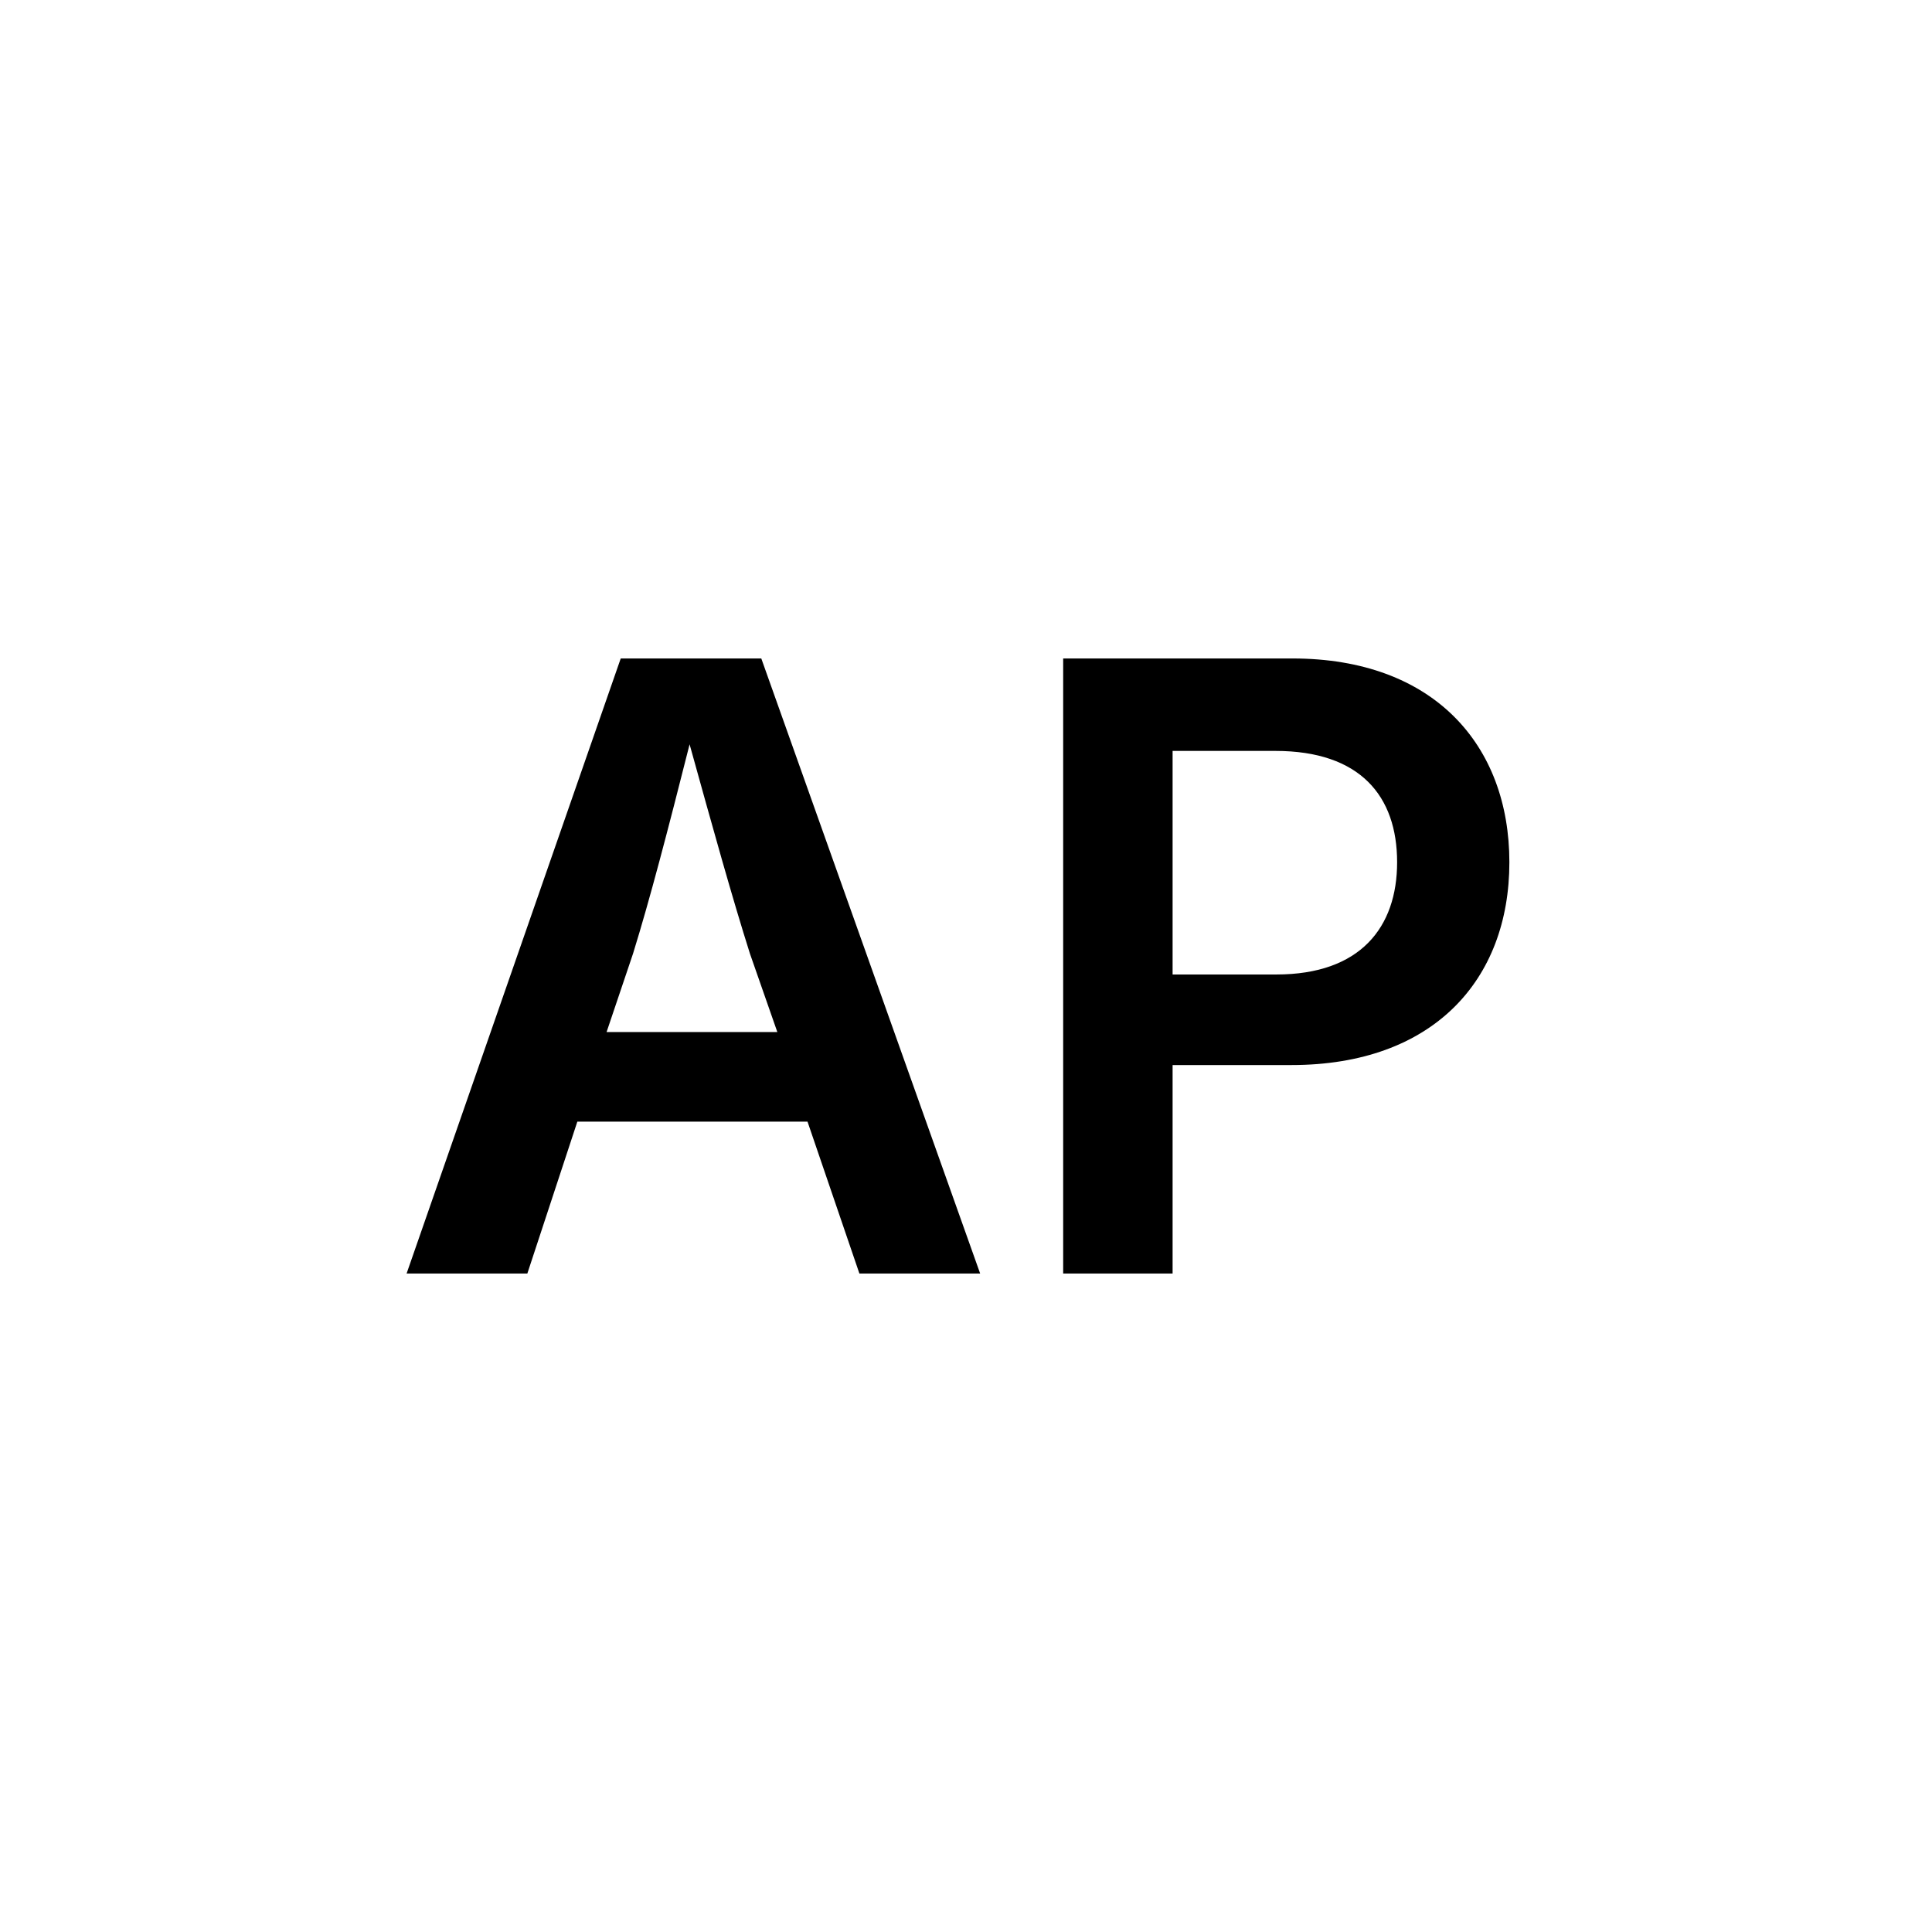
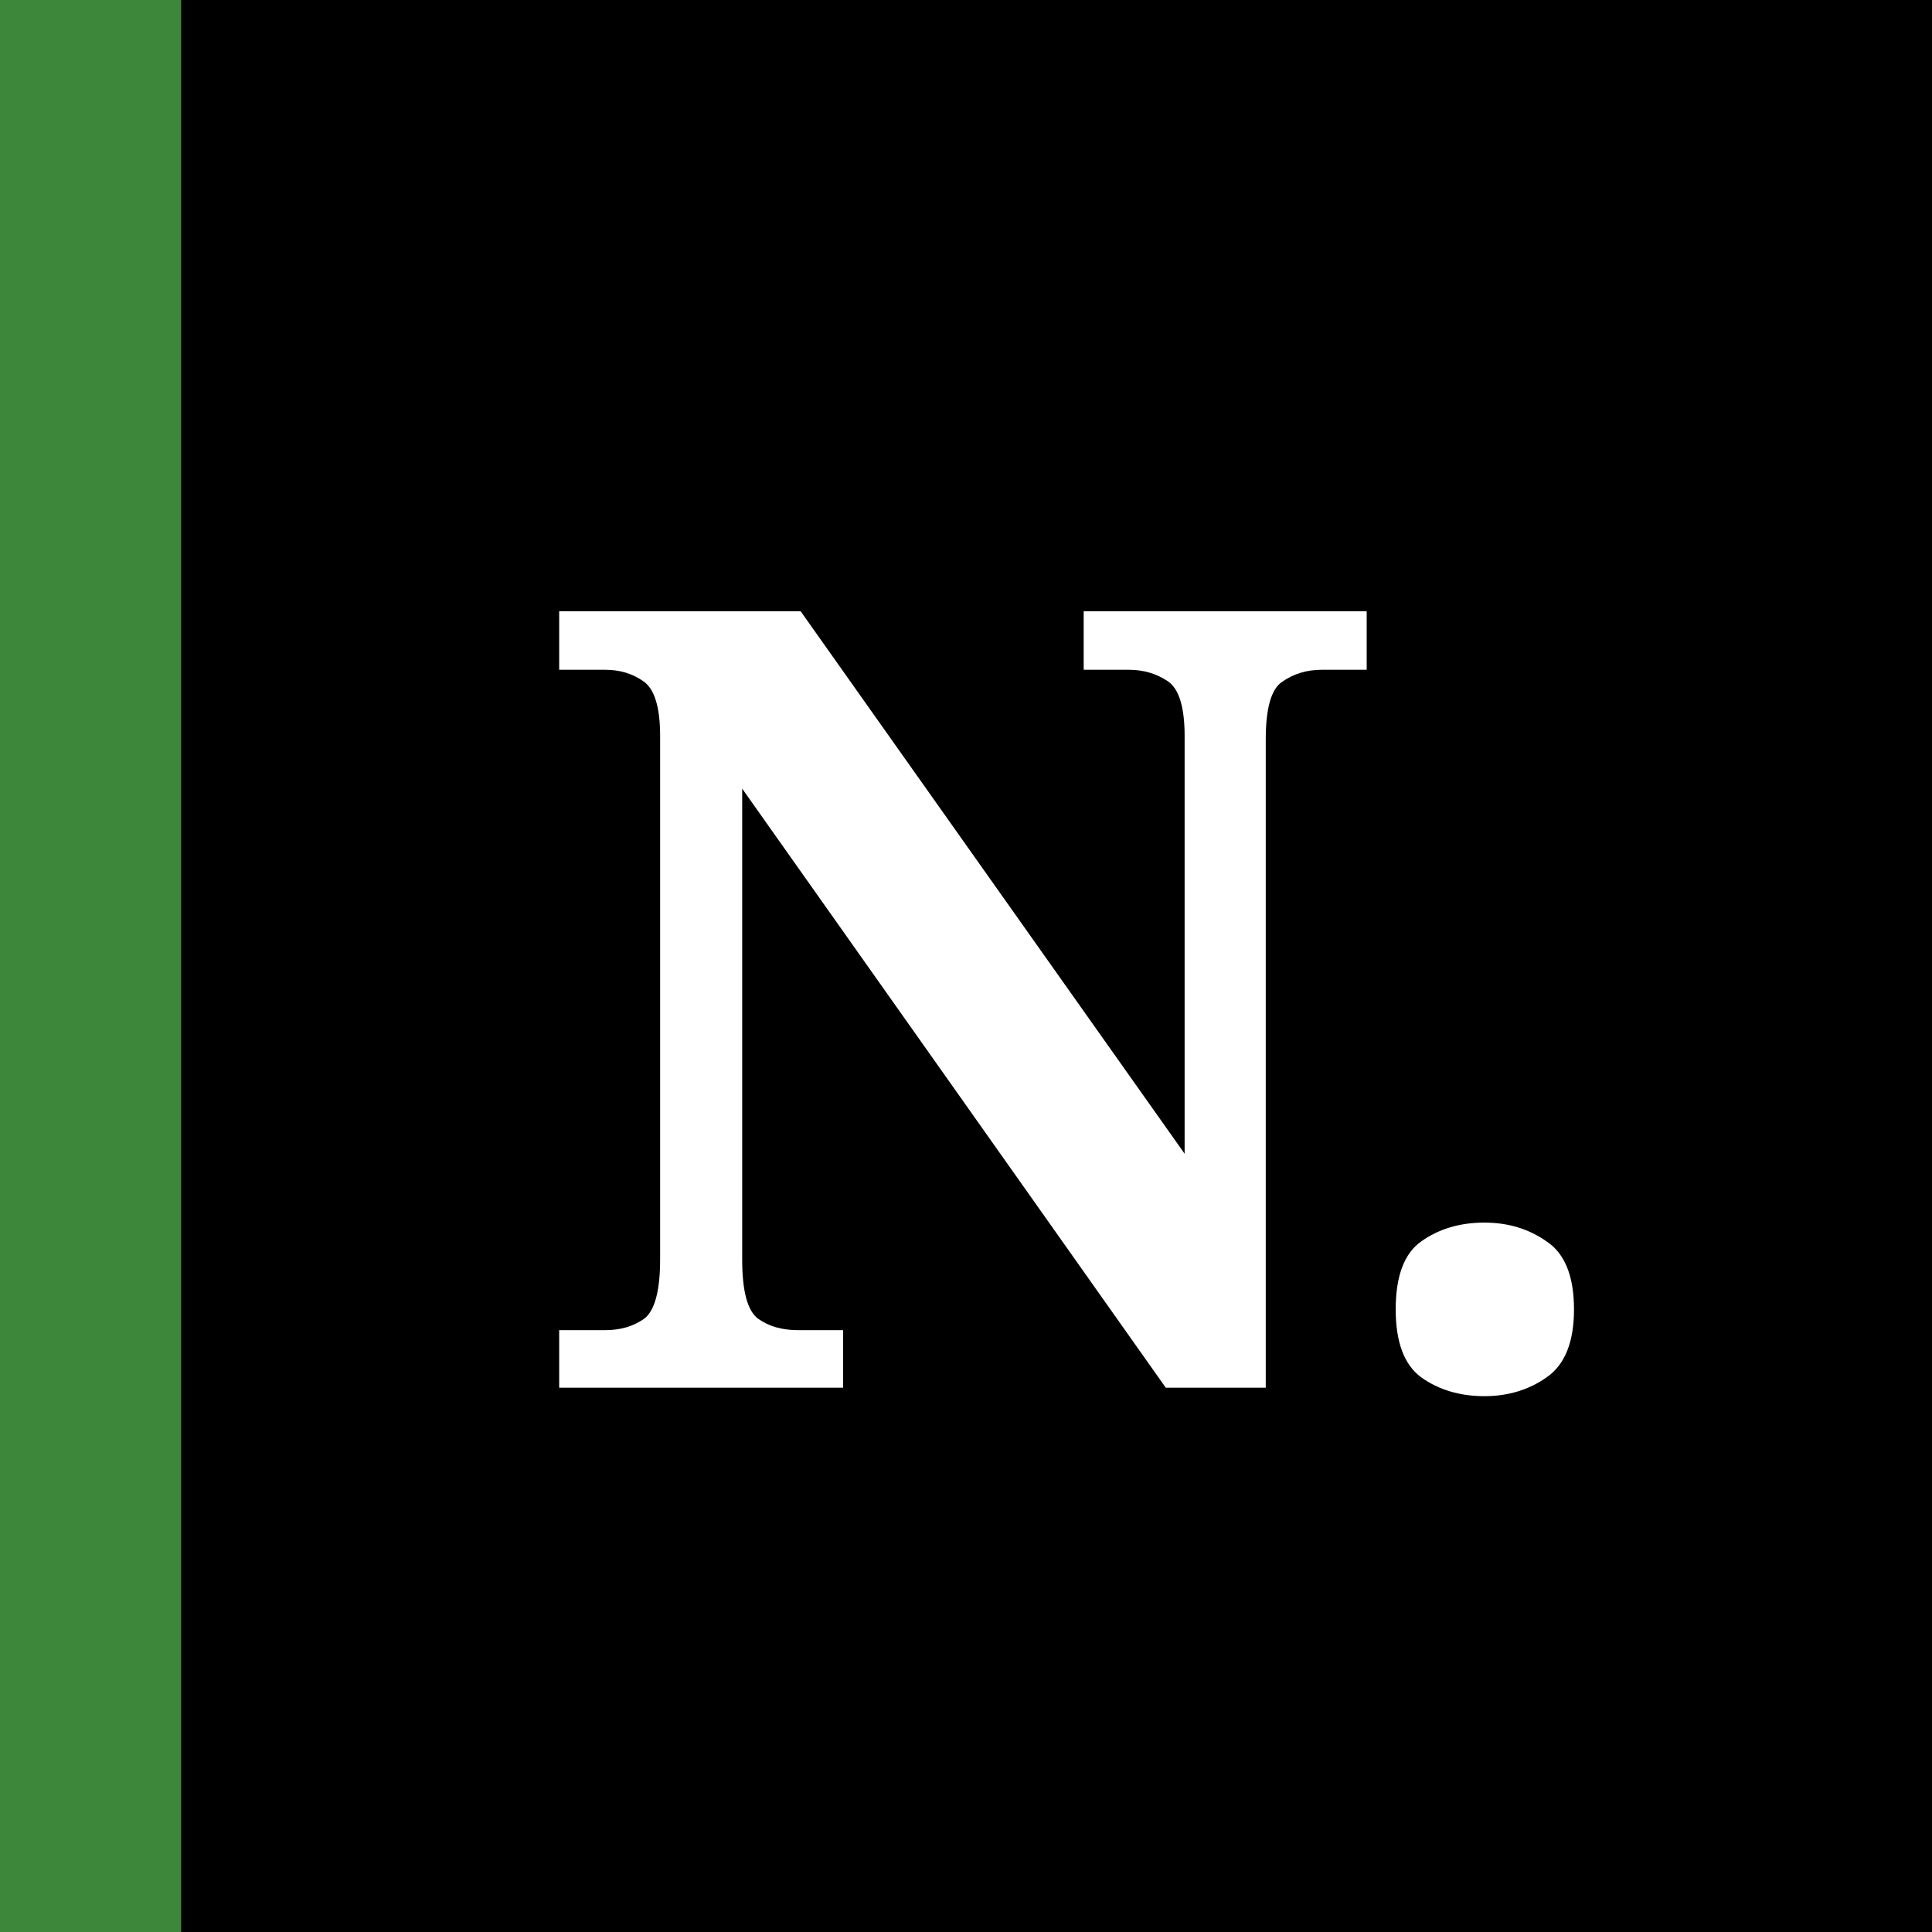
<svg xmlns="http://www.w3.org/2000/svg" width="32" height="32" viewBox="0 0 32 32">
-   <rect width="32" height="32" fill="#ffffff" />
-   <text x="16" y="16" font-family="system-ui, -apple-system, sans-serif" font-size="14" font-weight="600" text-anchor="middle" dominant-baseline="central" fill="#000000">AP</text>
+   <rect width="32" height="32" fill="#000000" />
+   <rect x="0" y="0" width="3" height="32" fill="#3C873A" />
+   <text x="18" y="16" font-family="Georgia, serif" font-size="18" font-weight="700" text-anchor="middle" dominant-baseline="central" fill="#FFFFFF" letter-spacing="-1">N.</text>
</svg>
